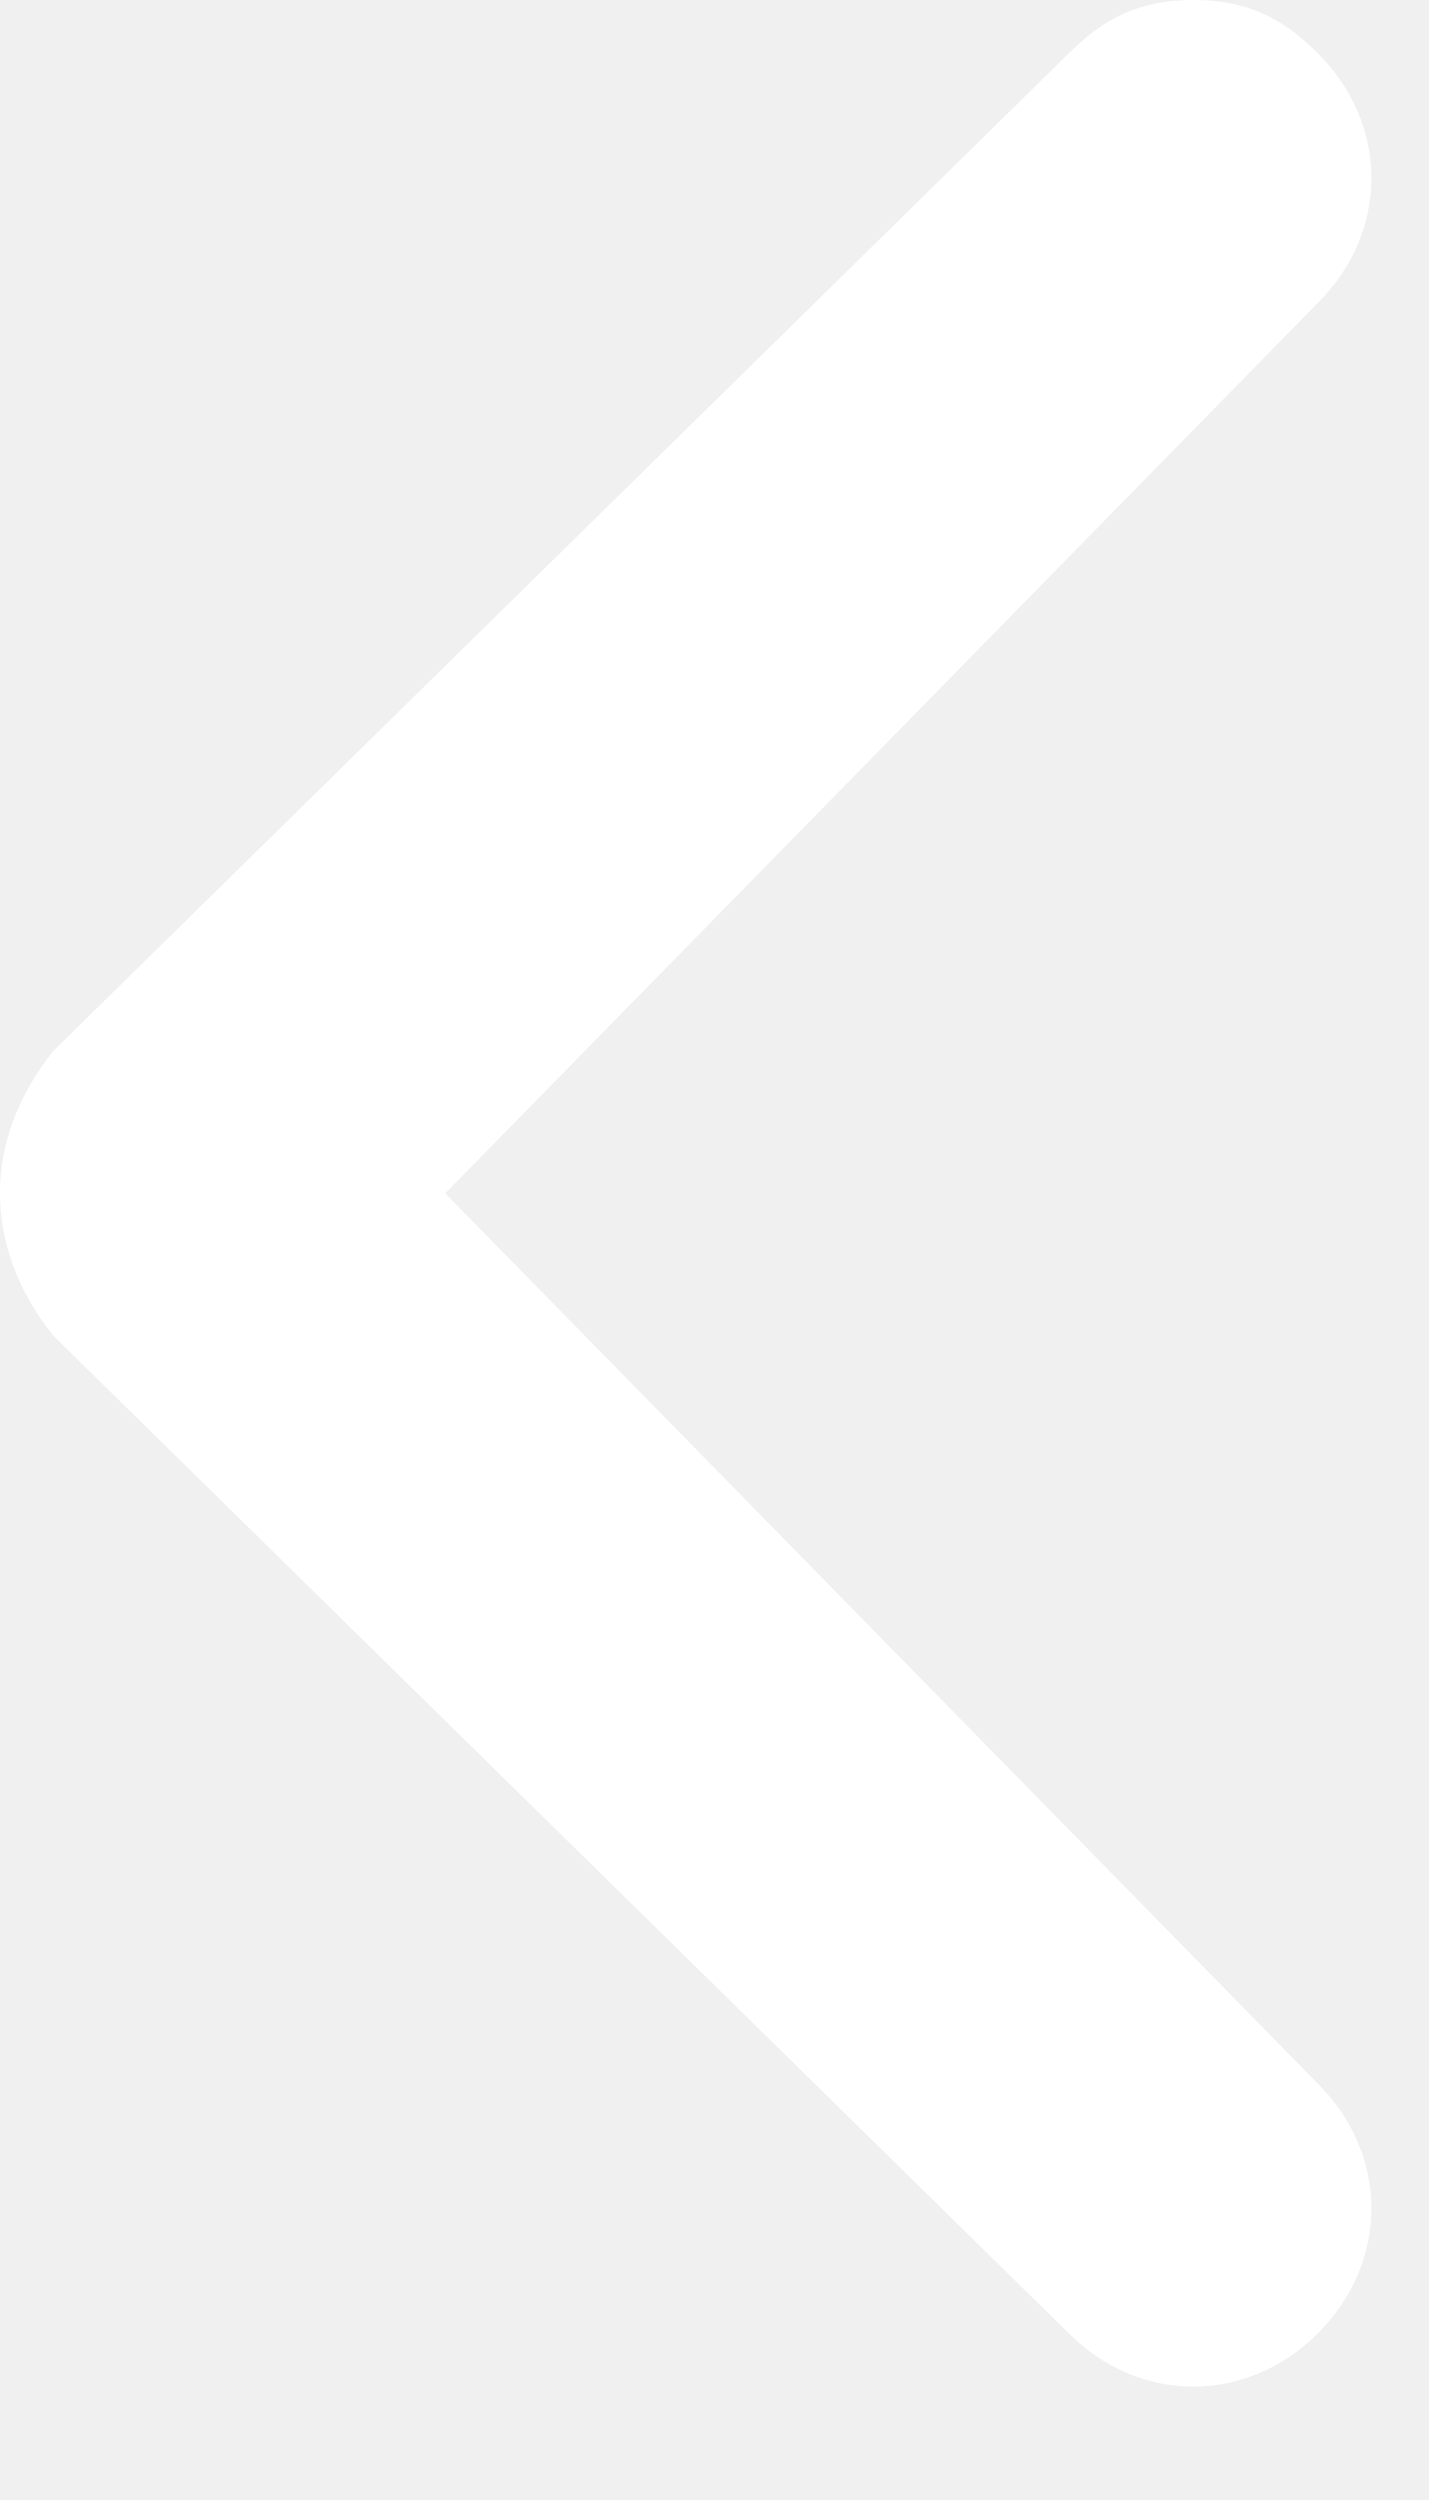
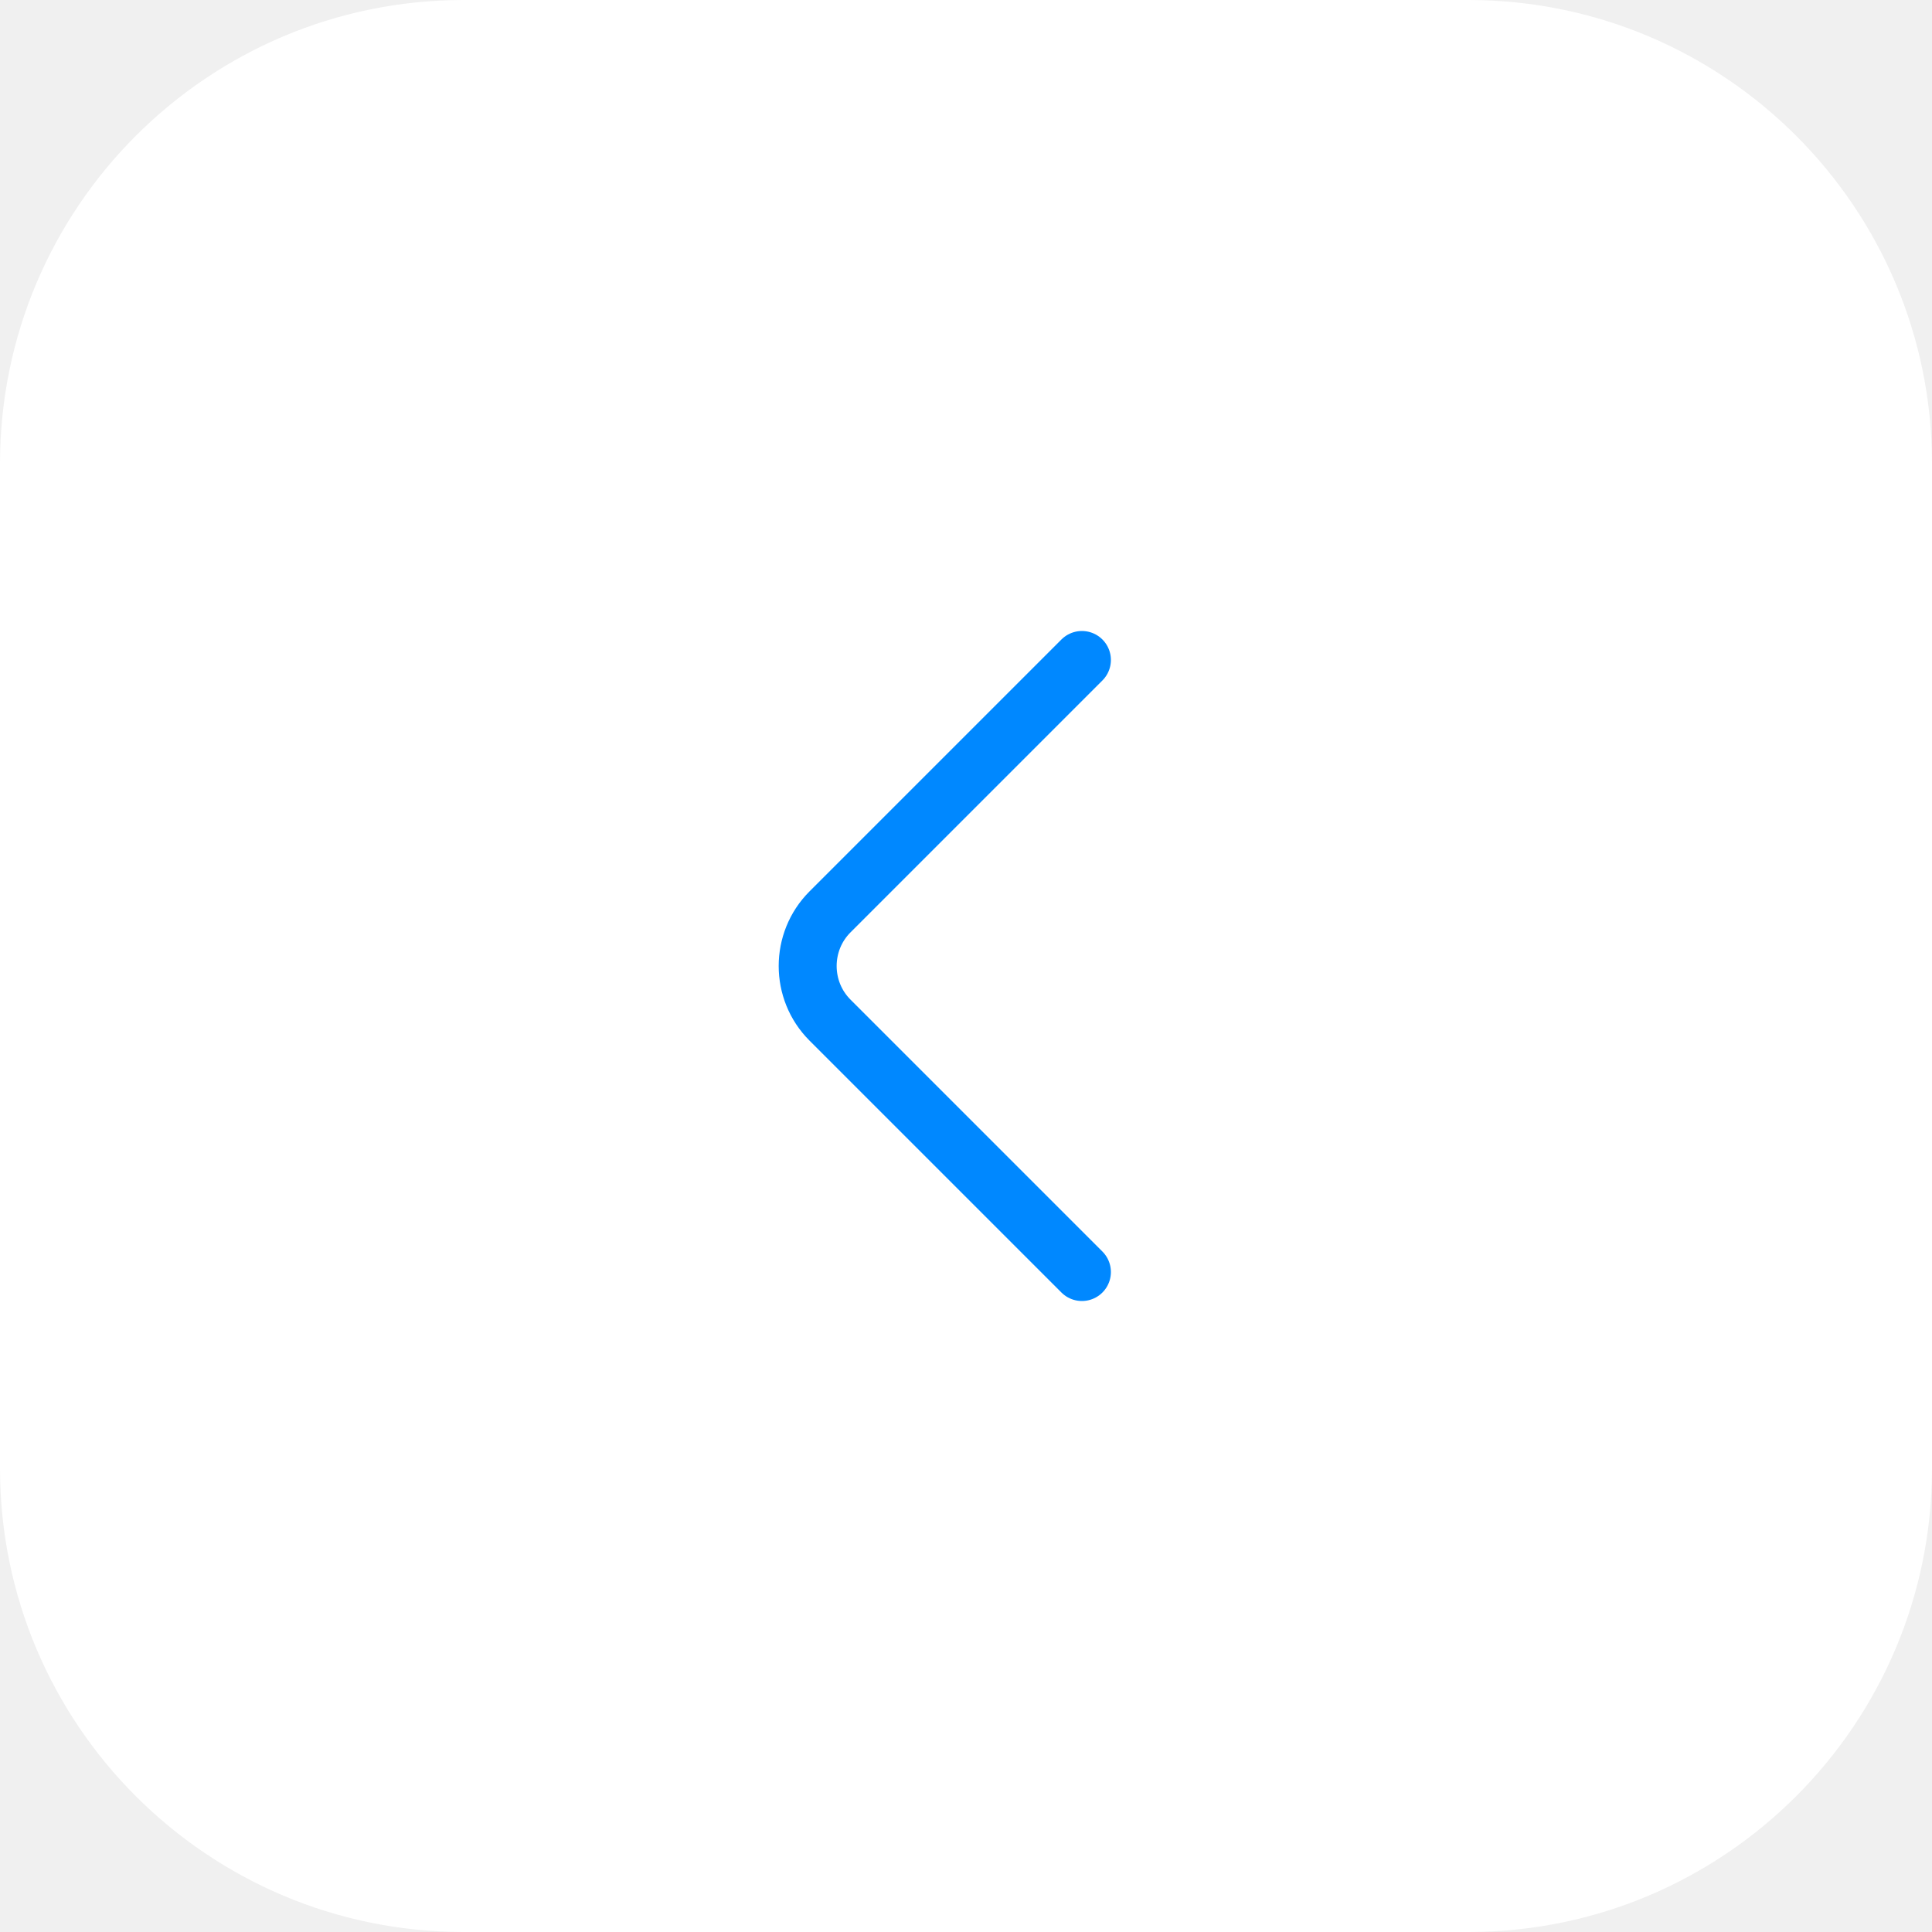
- <svg xmlns="http://www.w3.org/2000/svg" width="12" height="21" viewBox="0 0 12 21" fill="none">
-   <path d="M0.449 11.221L8.977 19.599C9.575 20.197 10.473 20.197 11.071 19.599C11.669 19 11.669 18.103 11.071 17.504L3.74 10.024L11.071 2.543C11.669 1.945 11.669 1.047 11.071 0.449C10.772 0.15 10.473 0 10.024 0C9.575 0 9.276 0.15 8.977 0.449L0.449 8.827C-0.15 9.575 -0.15 10.473 0.449 11.221C0.449 11.071 0.449 11.071 0.449 11.221Z" fill="white" />
+ <svg xmlns="http://www.w3.org/2000/svg" width="50" height="50" viewBox="0 0 50 50" fill="none">
+   <rect width="50" height="50" rx="12" fill="white" />
+   <path d="M28 32.92L21.48 26.4C20.71 25.63 20.71 24.37 21.48 23.6L28 17.08" stroke="#0088FF" stroke-width="1.5" stroke-miterlimit="10" stroke-linecap="round" stroke-linejoin="round" />
</svg>
